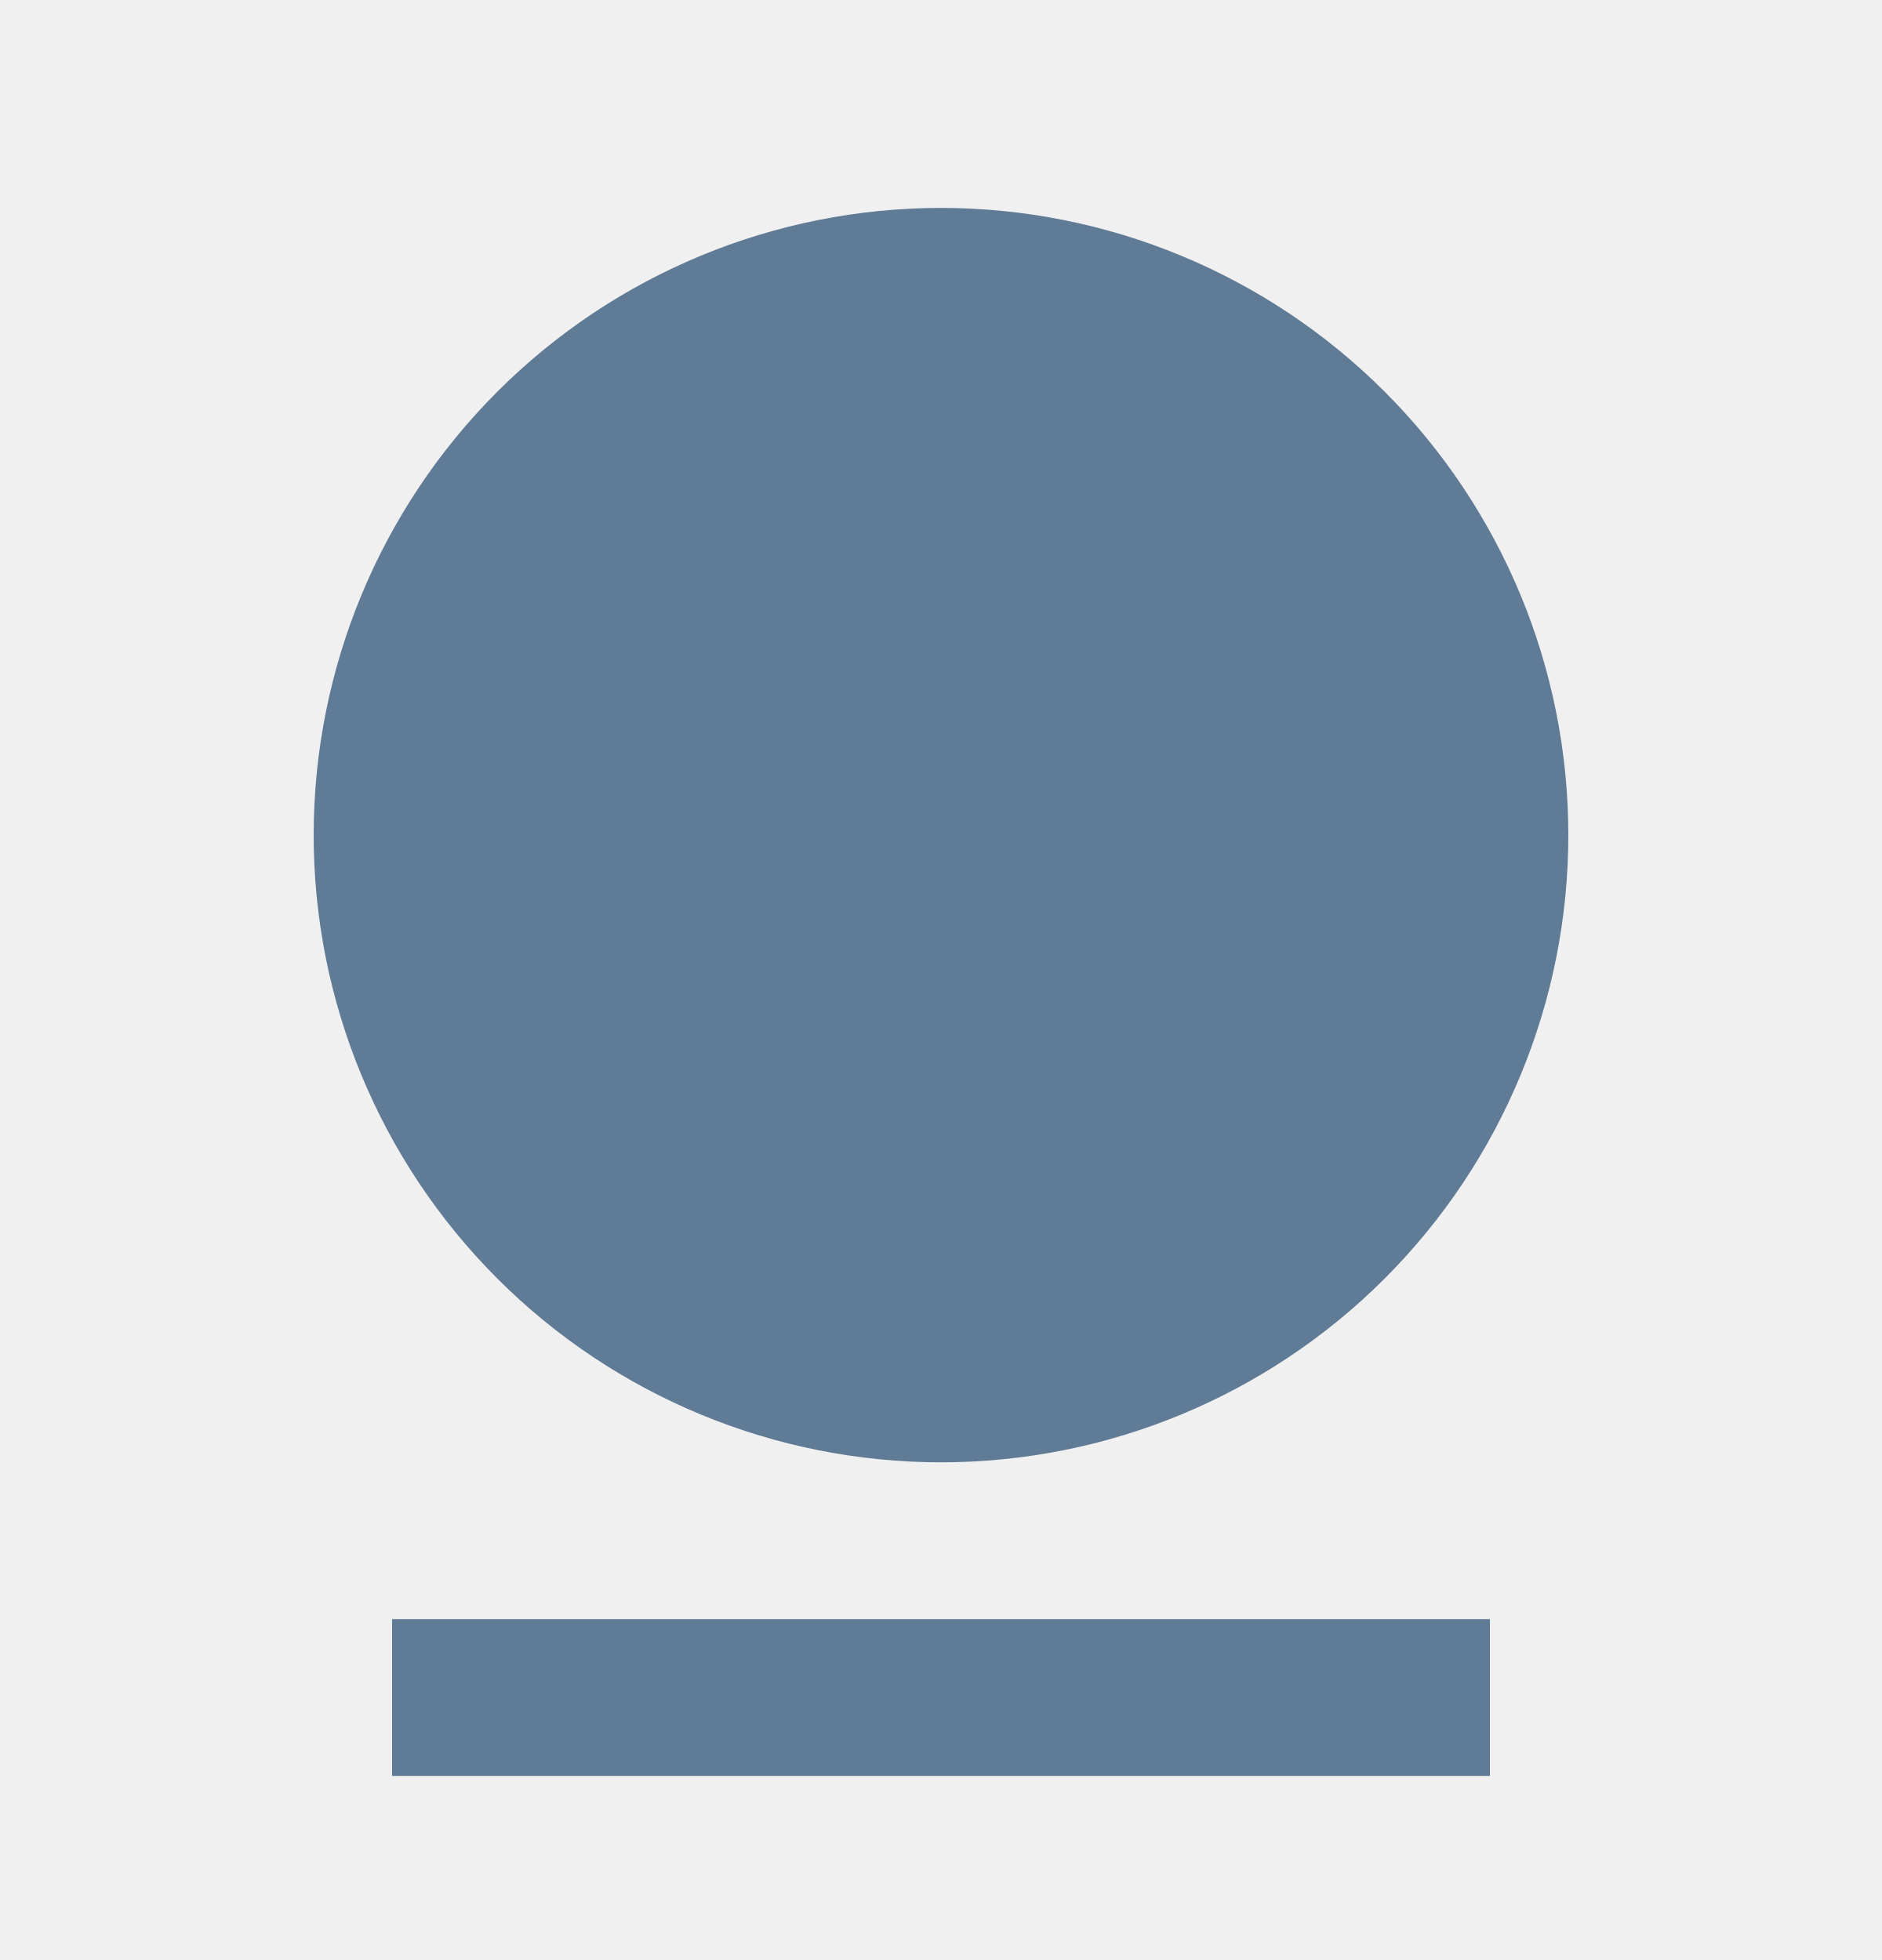
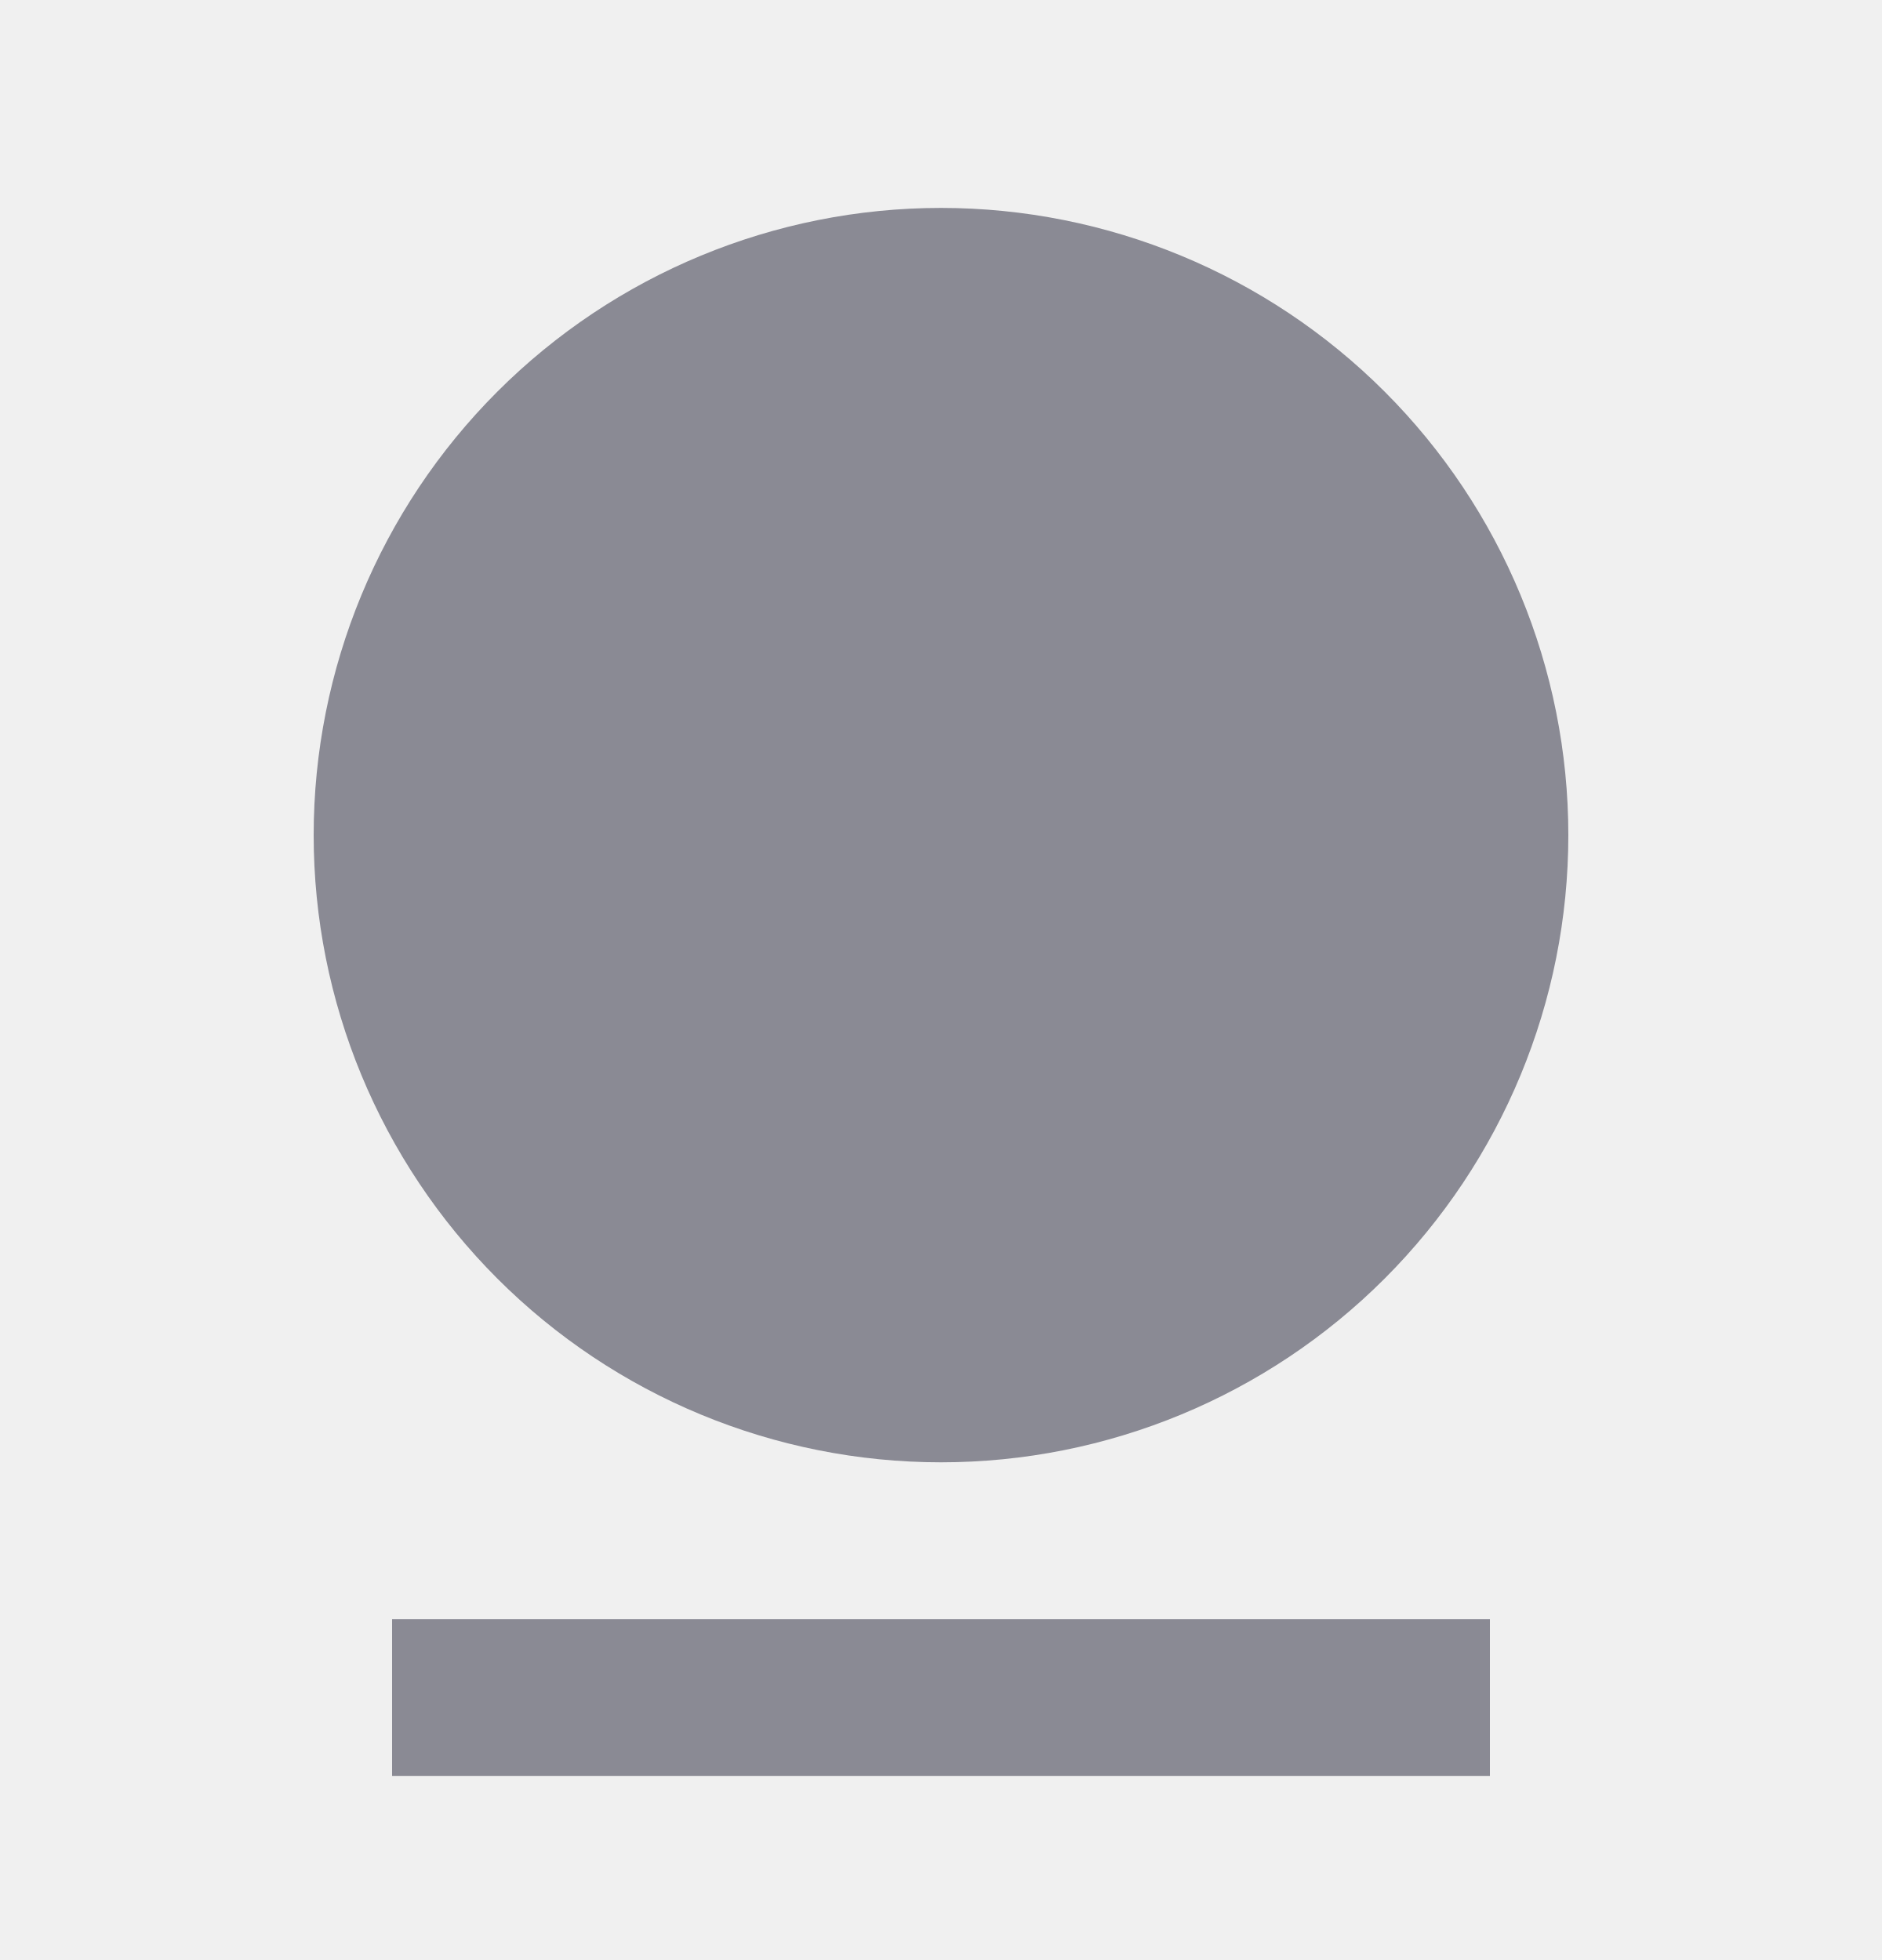
<svg xmlns="http://www.w3.org/2000/svg" width="24" height="25" viewBox="0 0 24 25" fill="none">
  <g opacity="1" clip-path="url(#clip0_64_1620)">
-     <path d="M5 20.652H19V22.652H5V20.652ZM12 18.652C9.878 18.652 7.843 17.809 6.343 16.309C4.843 14.808 4 12.774 4 10.652C4 8.53 4.843 6.495 6.343 4.995C7.843 3.495 9.878 2.652 12 2.652C14.122 2.652 16.157 3.495 17.657 4.995C19.157 6.495 20 8.53 20 10.652C20 12.774 19.157 14.808 17.657 16.309C16.157 17.809 14.122 18.652 12 18.652Z" fill="#607B96" />
+     <path d="M5 20.652H19V22.652H5V20.652ZM12 18.652C9.878 18.652 7.843 17.809 6.343 16.309C4.843 14.808 4 12.774 4 10.652C4 8.53 4.843 6.495 6.343 4.995C7.843 3.495 9.878 2.652 12 2.652C14.122 2.652 16.157 3.495 17.657 4.995C19.157 6.495 20 8.53 20 10.652C20 12.774 19.157 14.808 17.657 16.309C16.157 17.809 14.122 18.652 12 18.652Z" fill="#8a8a94" />
  </g>
  <defs>
    <clipPath id="clip0_64_1620">
      <rect width="24" height="24" fill="white" transform="translate(0 0.651855)" />
    </clipPath>
  </defs>
</svg>
